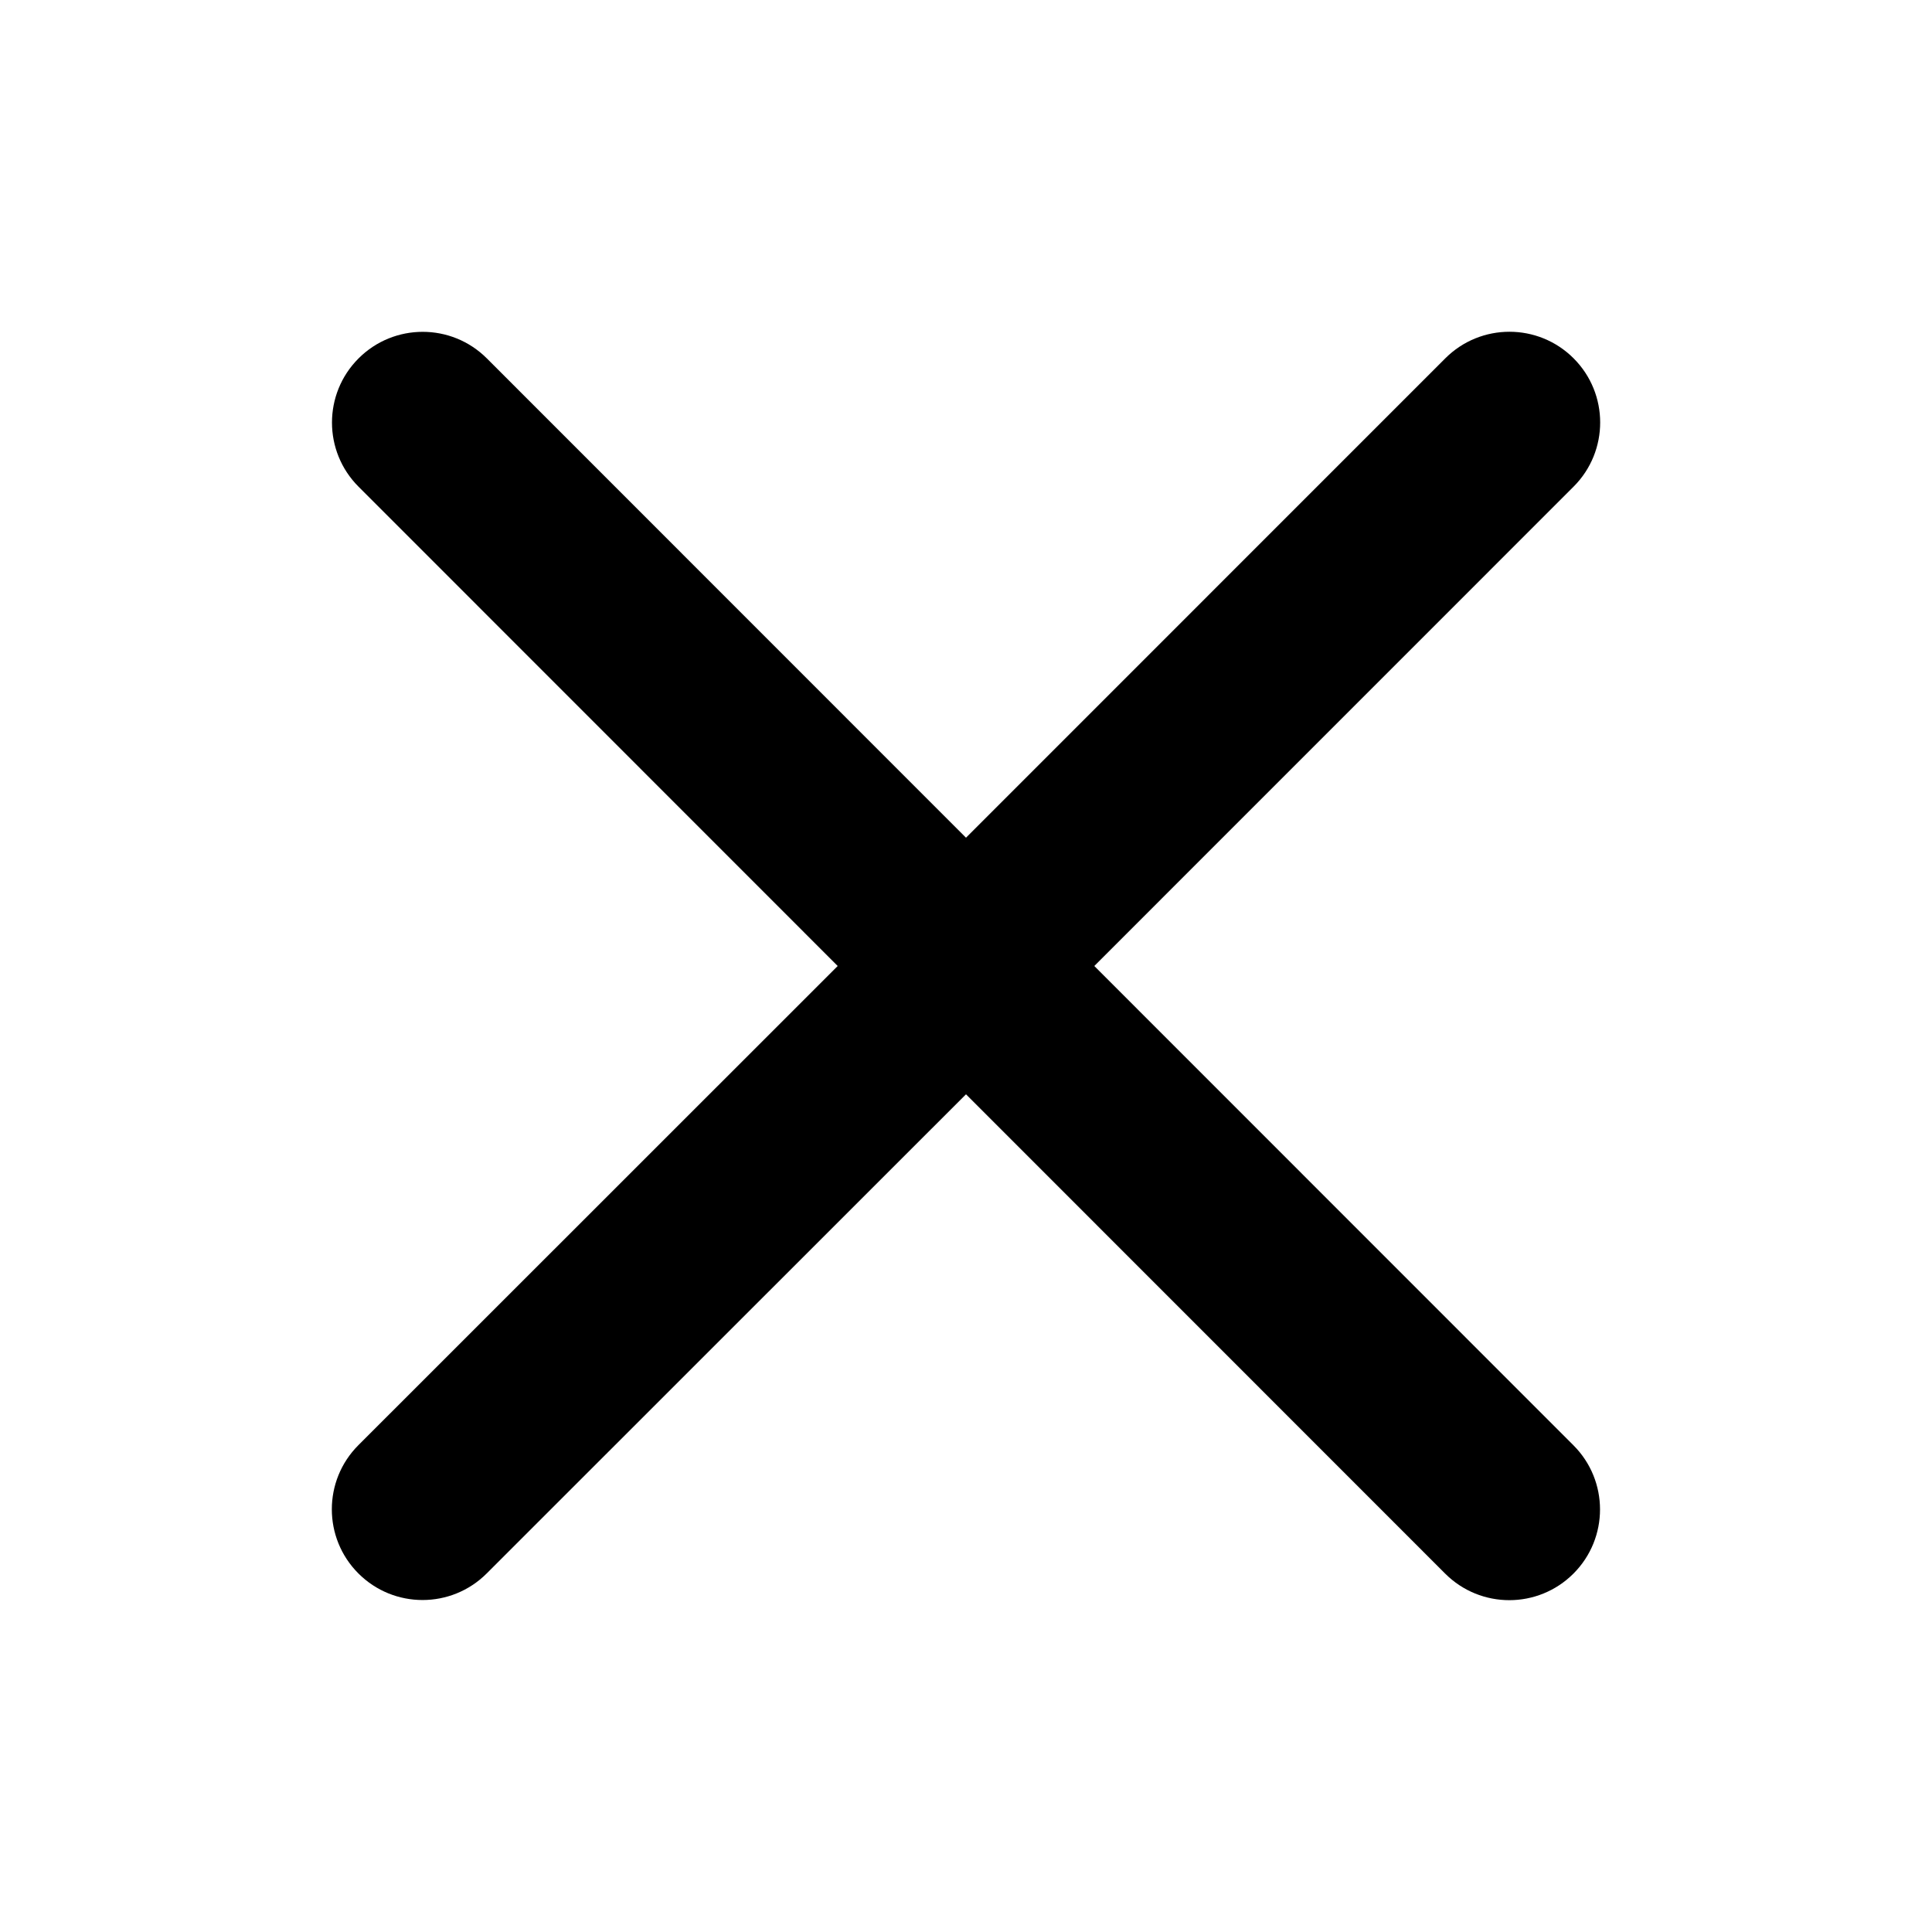
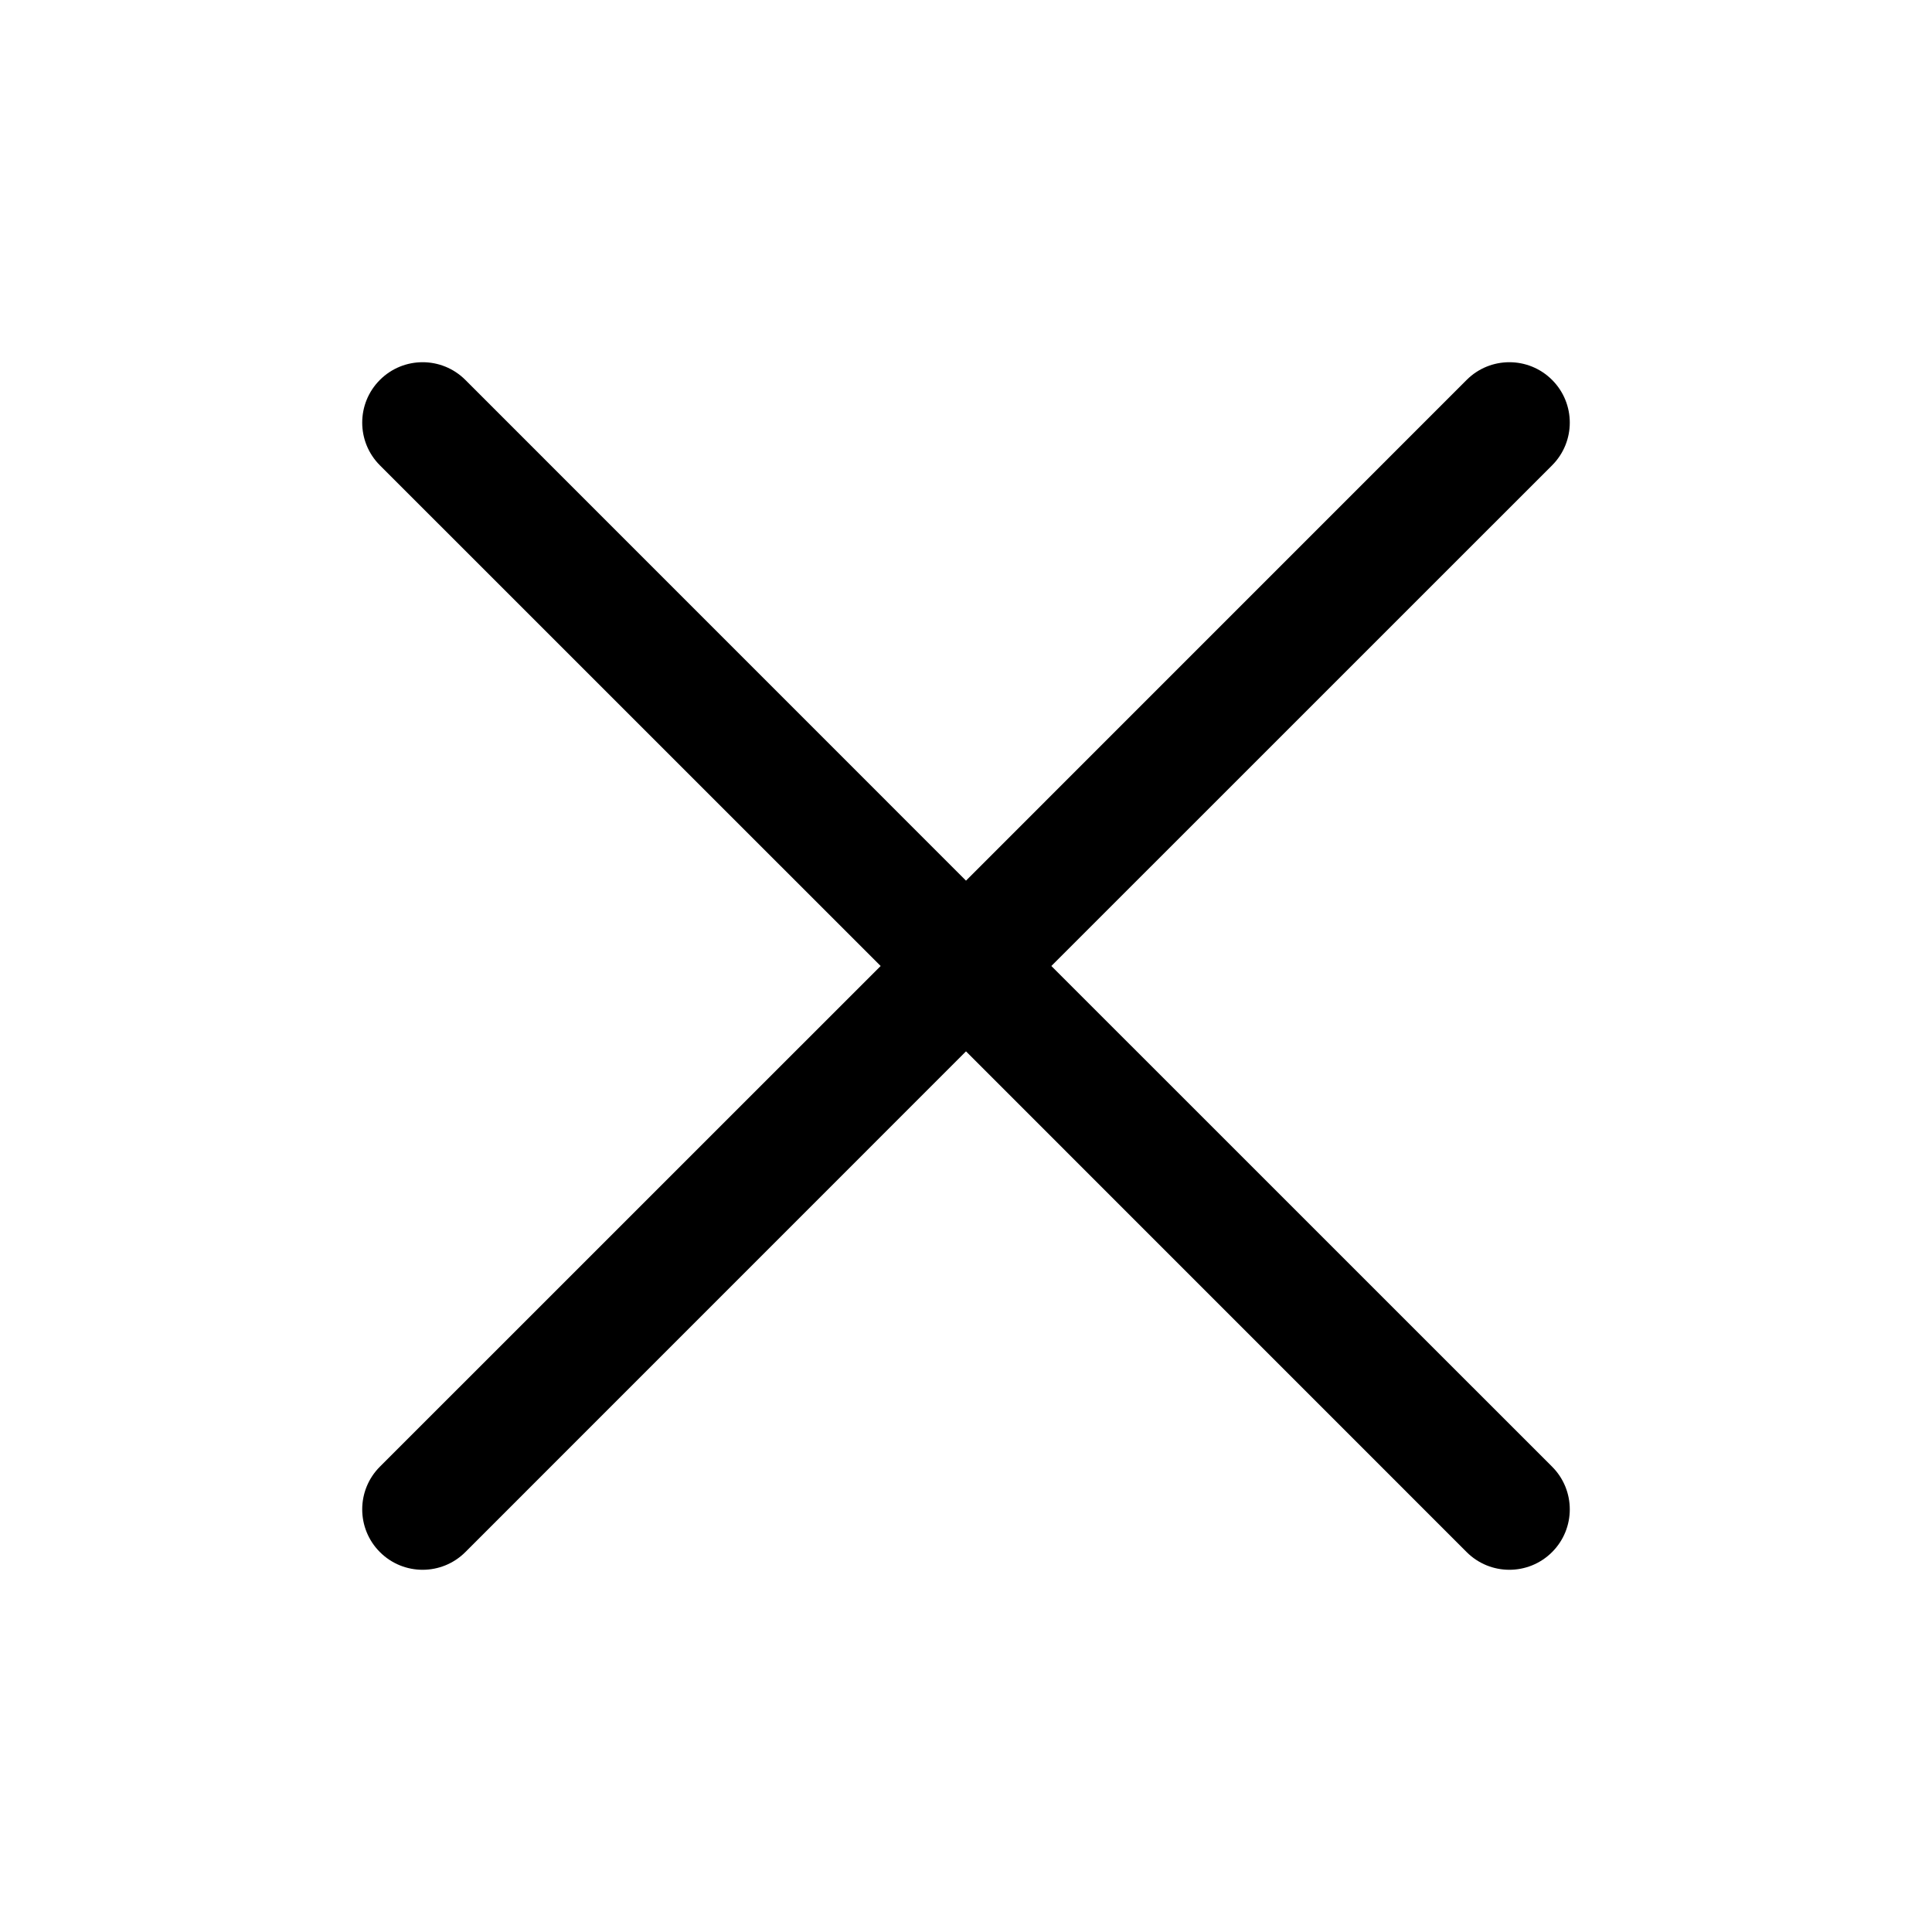
<svg xmlns="http://www.w3.org/2000/svg" width="16" height="16" viewBox="0 0 256 256">
-   <path fill="#000" d="M208.49 191.51a12 12 0 0 1-17 17L128 145l-63.51 63.49a12 12 0 0 1-17-17L111 128L47.51 64.49a12 12 0 0 1 17-17L128 111l63.51-63.52a12 12 0 0 1 17 17L145 128Z" />
+   <path fill="#000" d="M205.66 194.34a8 8 0 0 1-11.32 11.32L128 139.31l-66.34 66.35a8 8 0 0 1-11.32-11.32L116.69 128L50.34 61.66a8 8 0 0 1 11.32-11.32L128 116.69l66.34-66.35a8 8 0 0 1 11.32 11.32L139.31 128Z" />
</svg>
